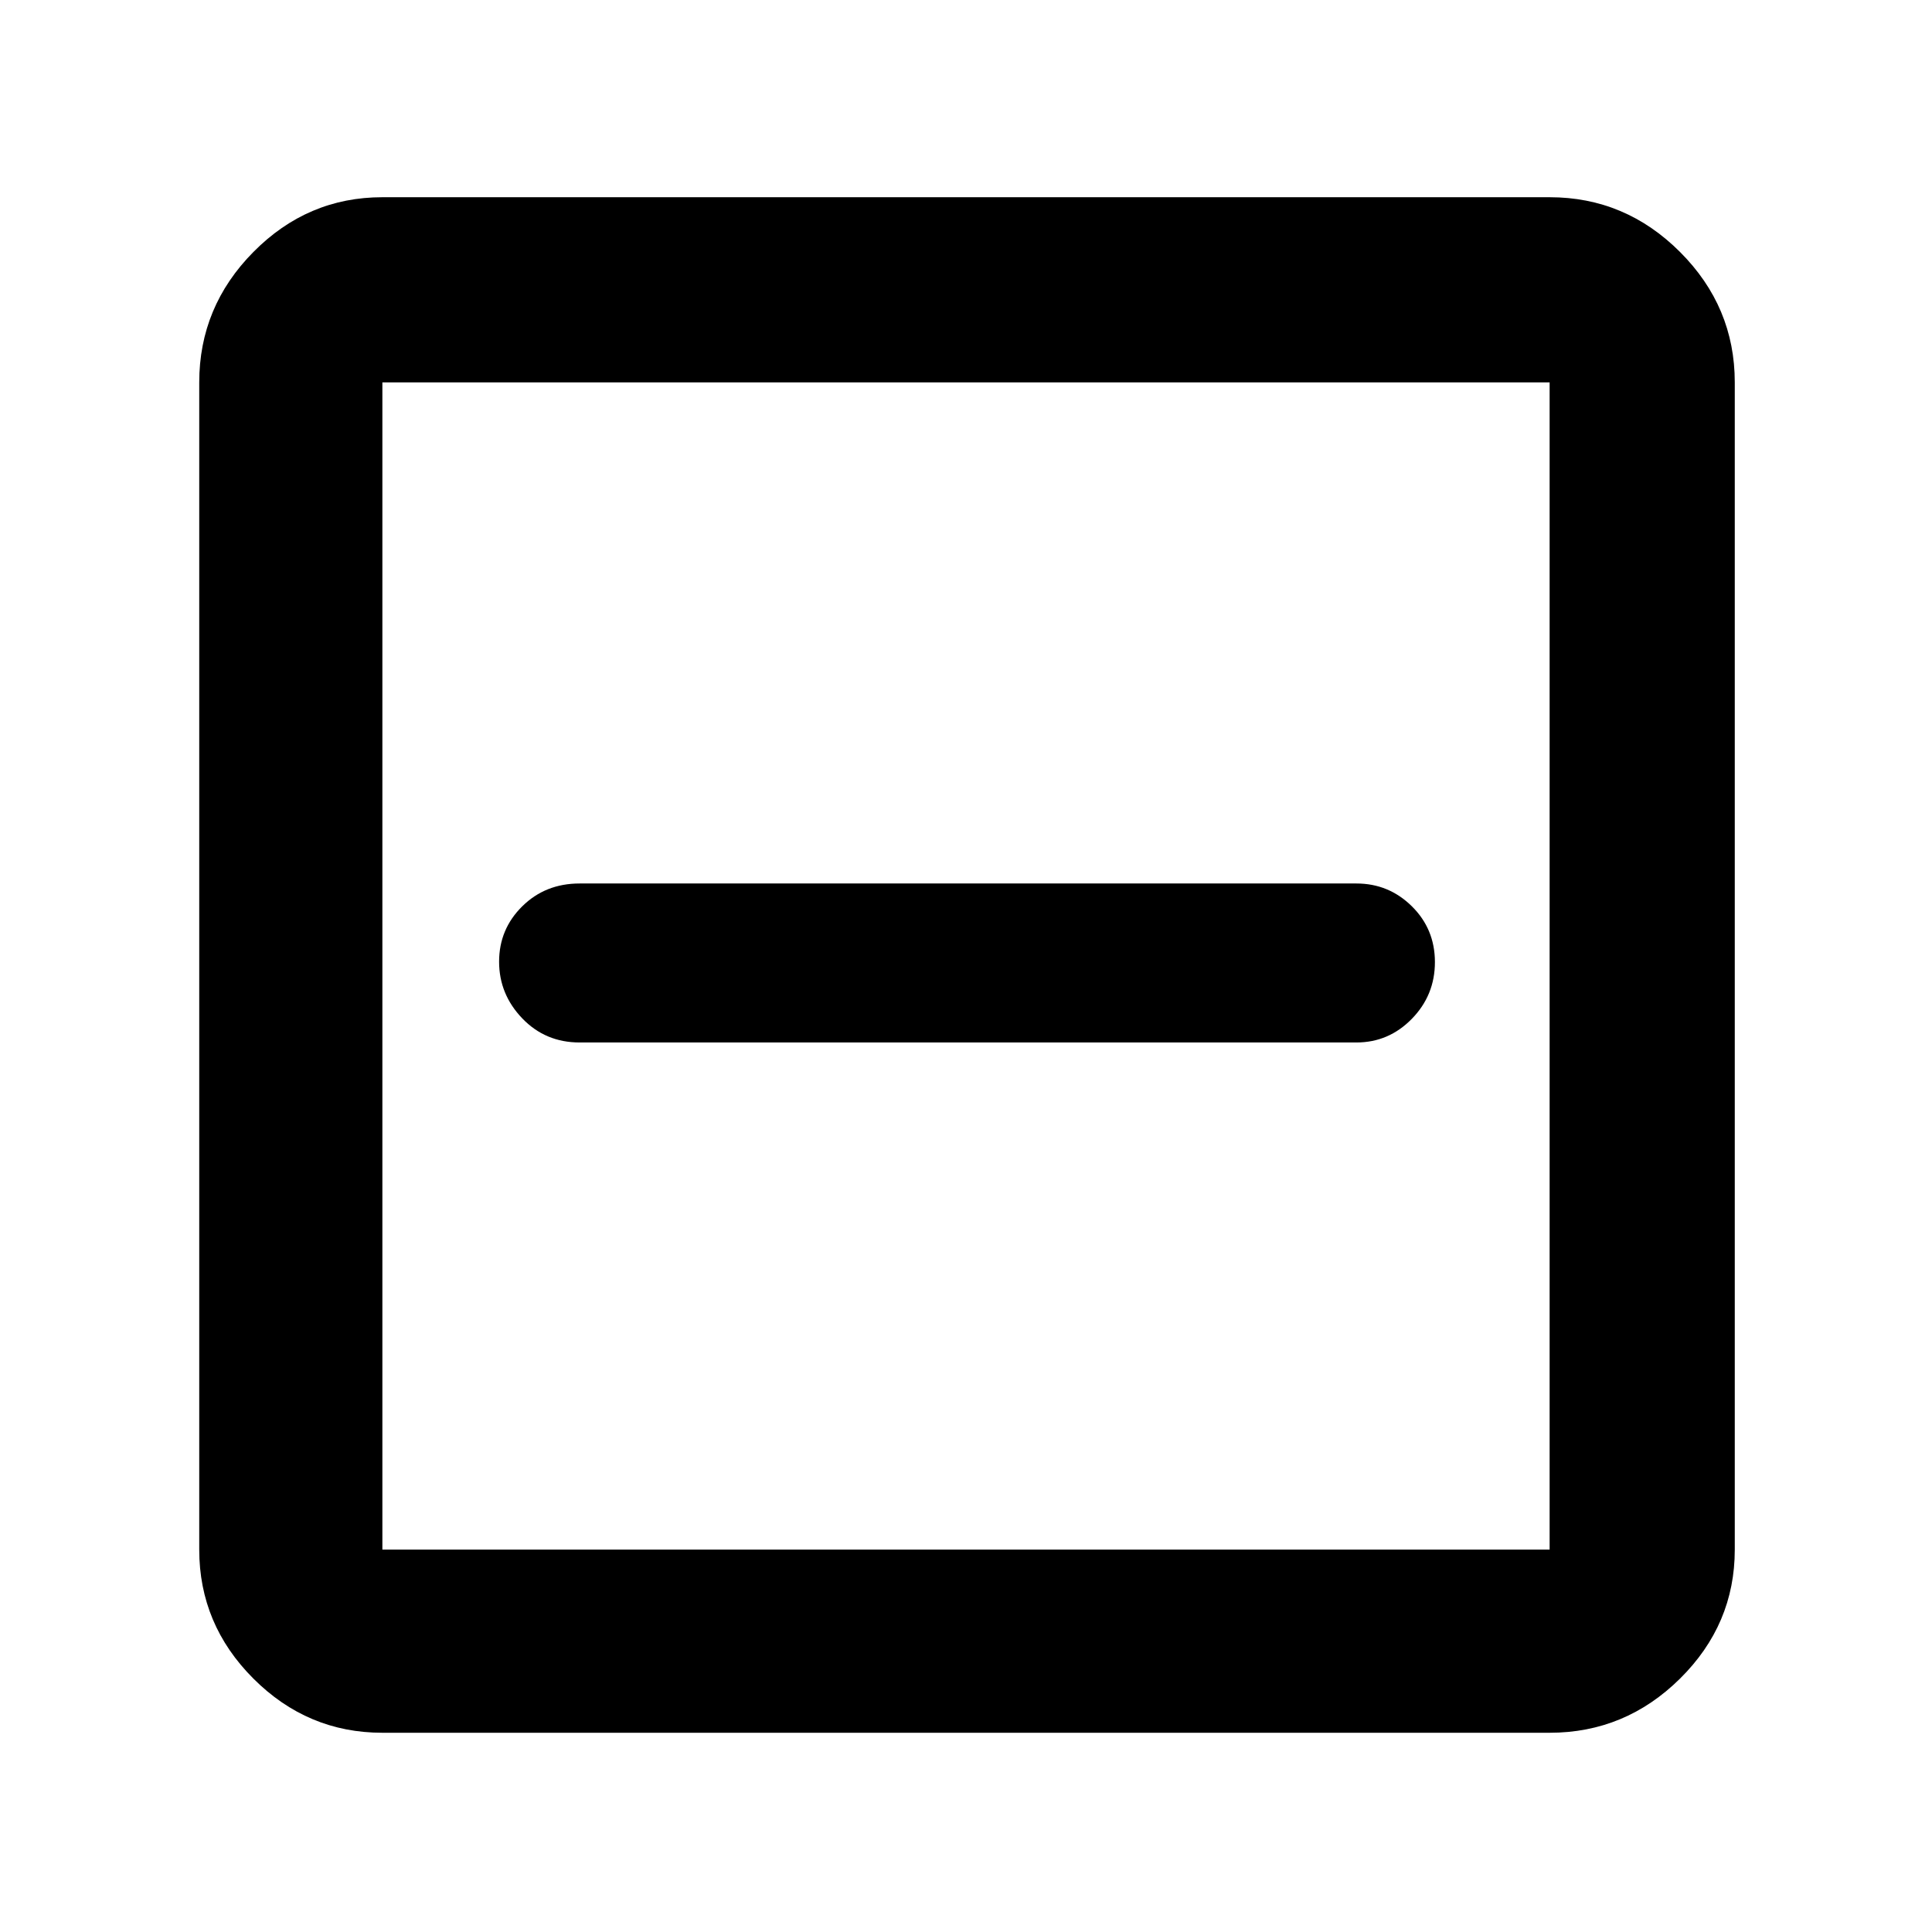
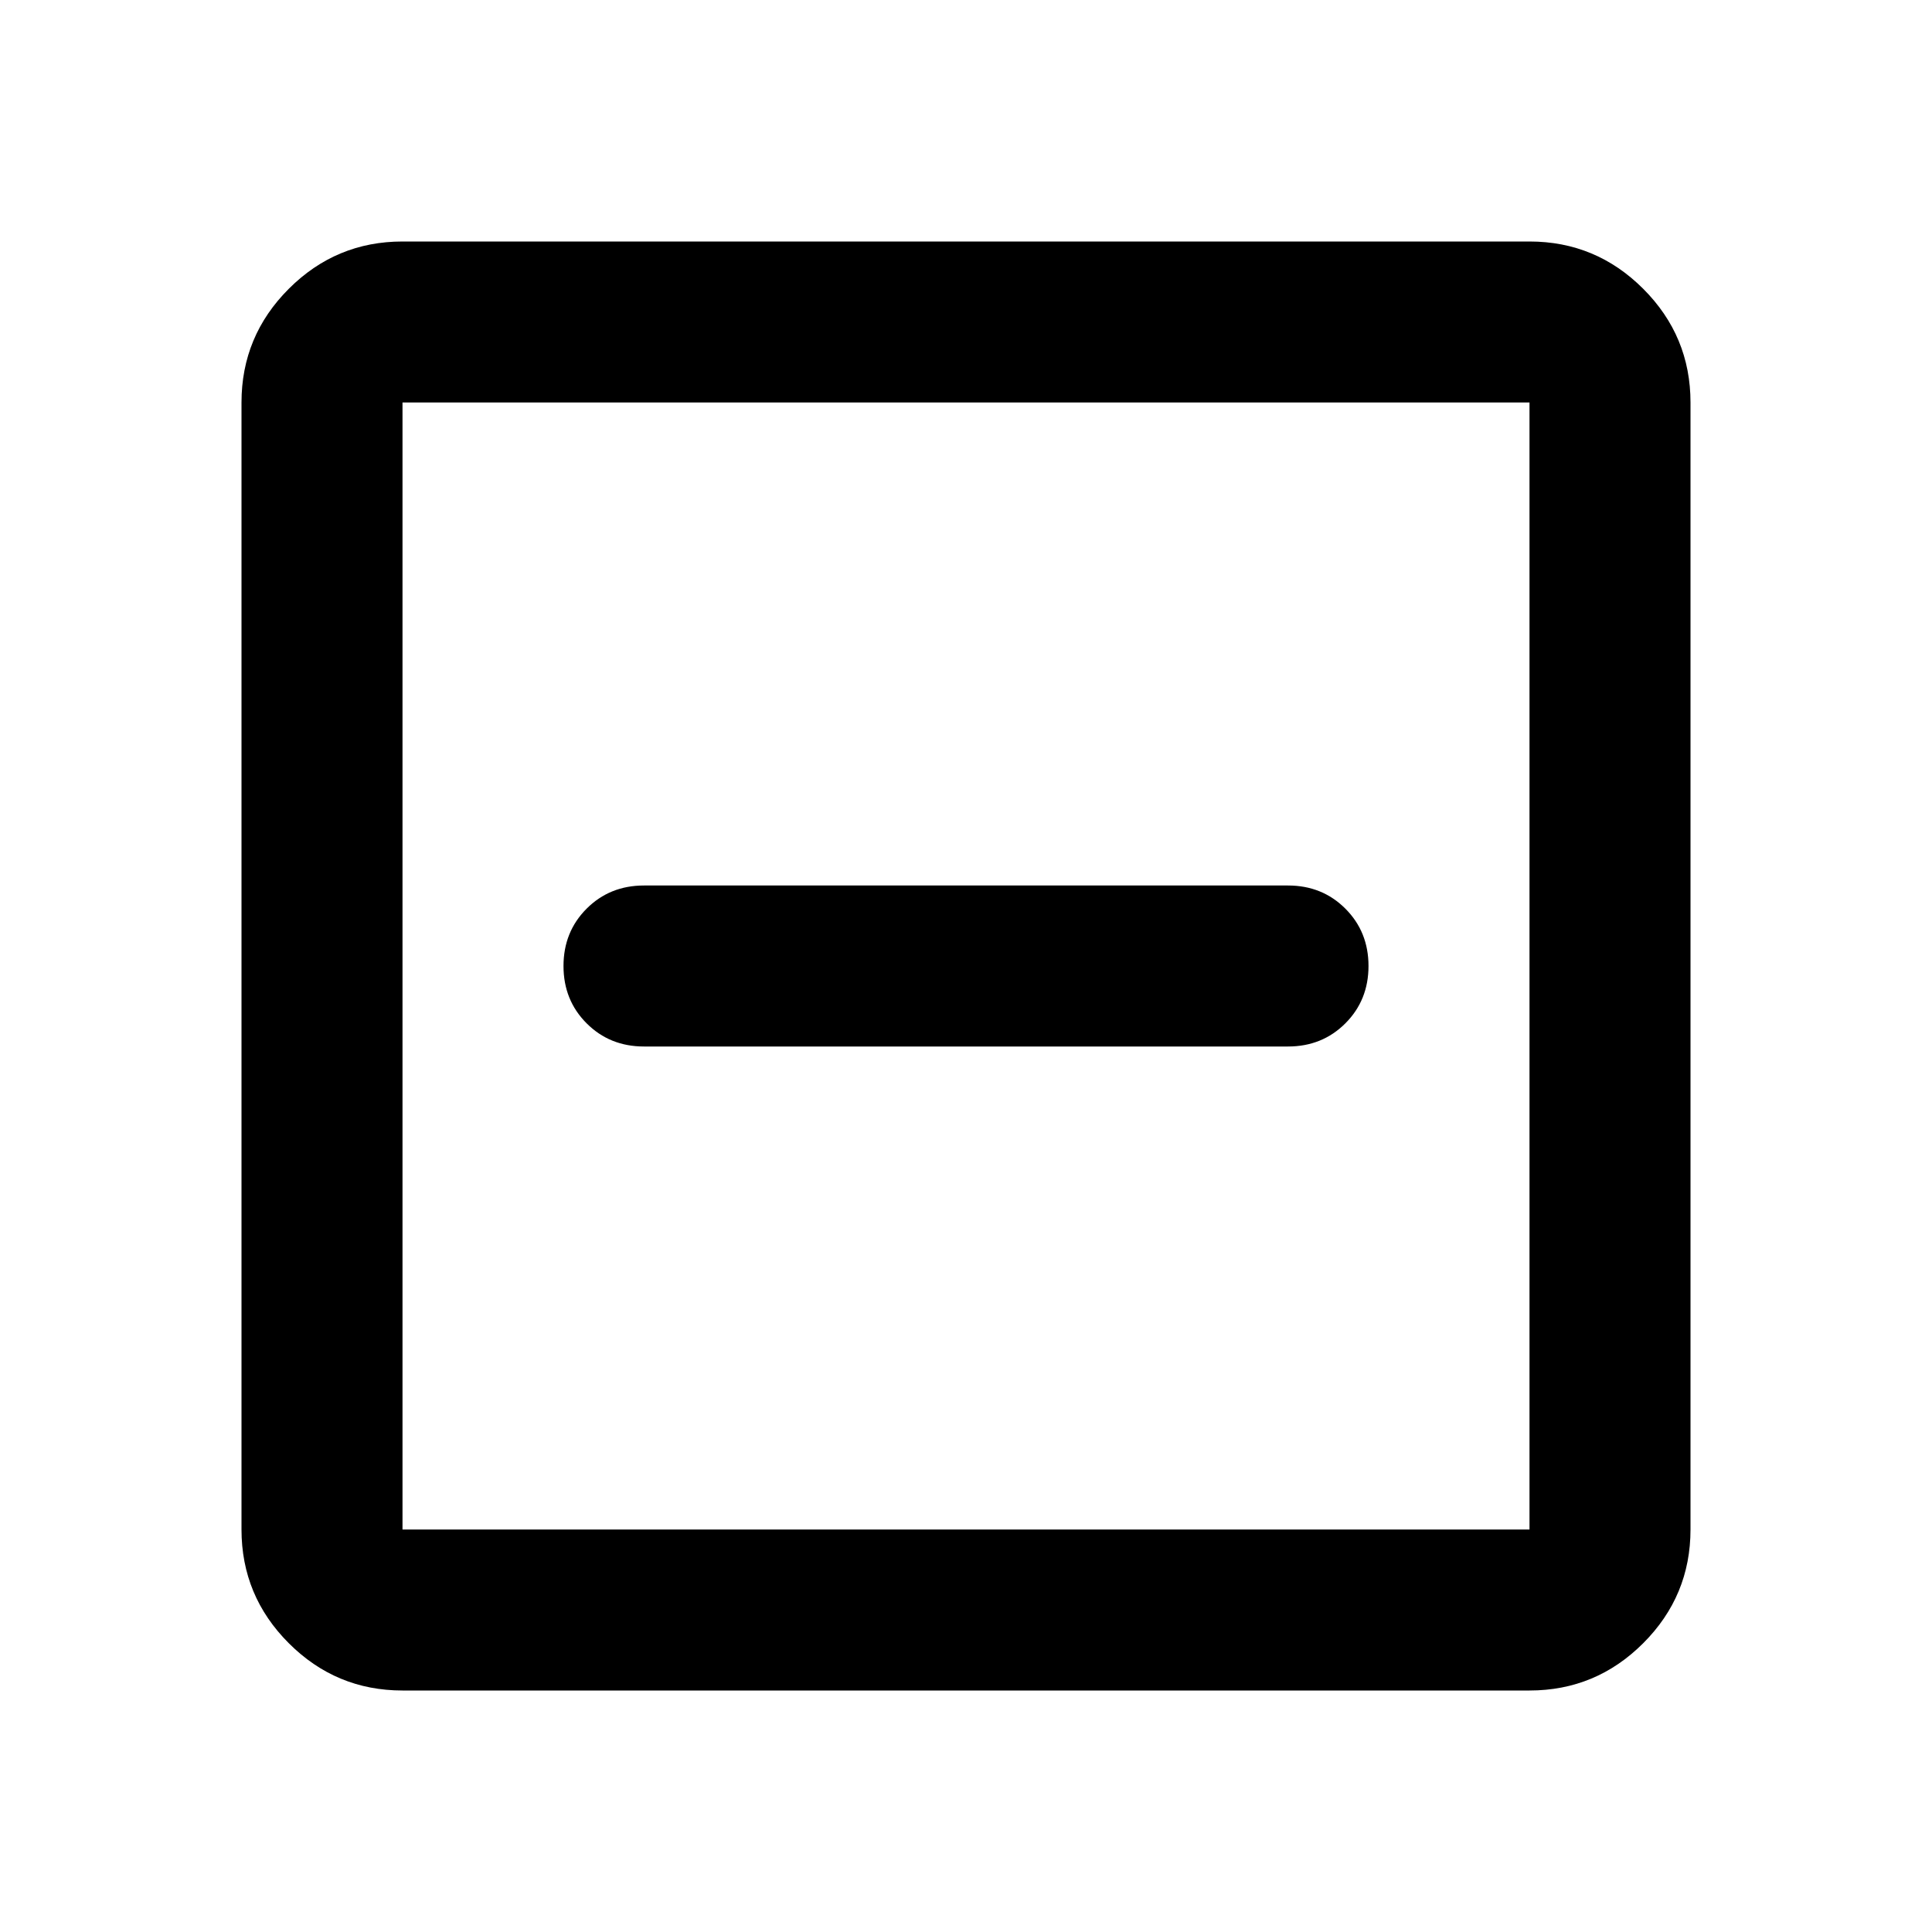
- <svg xmlns="http://www.w3.org/2000/svg" height="48" viewBox="0 96 960 960" width="48">
-   <path d="M288 614h386q16.05 0 27.525-11.742Q713 590.515 713 574.07t-11.475-27.758Q690.05 535 674 535H288q-17.025 0-28.513 11.356Q248 557.713 248 573.86q0 16.147 11.487 28.143Q270.975 614 288 614Zm-98 343q-37.175 0-64.088-26.912Q99 903.175 99 866V286q0-37.588 26.912-64.794Q152.825 194 190 194h580q37.588 0 64.794 27.206Q862 248.412 862 286v580q0 37.175-27.206 64.088Q807.588 957 770 957H190Zm0-91h580V286H190v580Zm0 0V286v580Z" />
+ <svg xmlns="http://www.w3.org/2000/svg" height="24px" viewBox="0 -960 960 960" width="24px">
+   <path d="M320-440h320q17 0 28.5-11.5T680-480q0-17-11.5-28.5T640-520H320q-17 0-28.5 11.5T280-480q0 17 11.5 28.5T320-440ZM200-120q-33 0-56.5-23.5T120-200v-560q0-33 23.5-56.5T200-840h560q33 0 56.5 23.5T840-760v560q0 33-23.5 56.5T760-120H200Zm0-80h560v-560H200v560Zm0-560v560-560Z" />
</svg>
